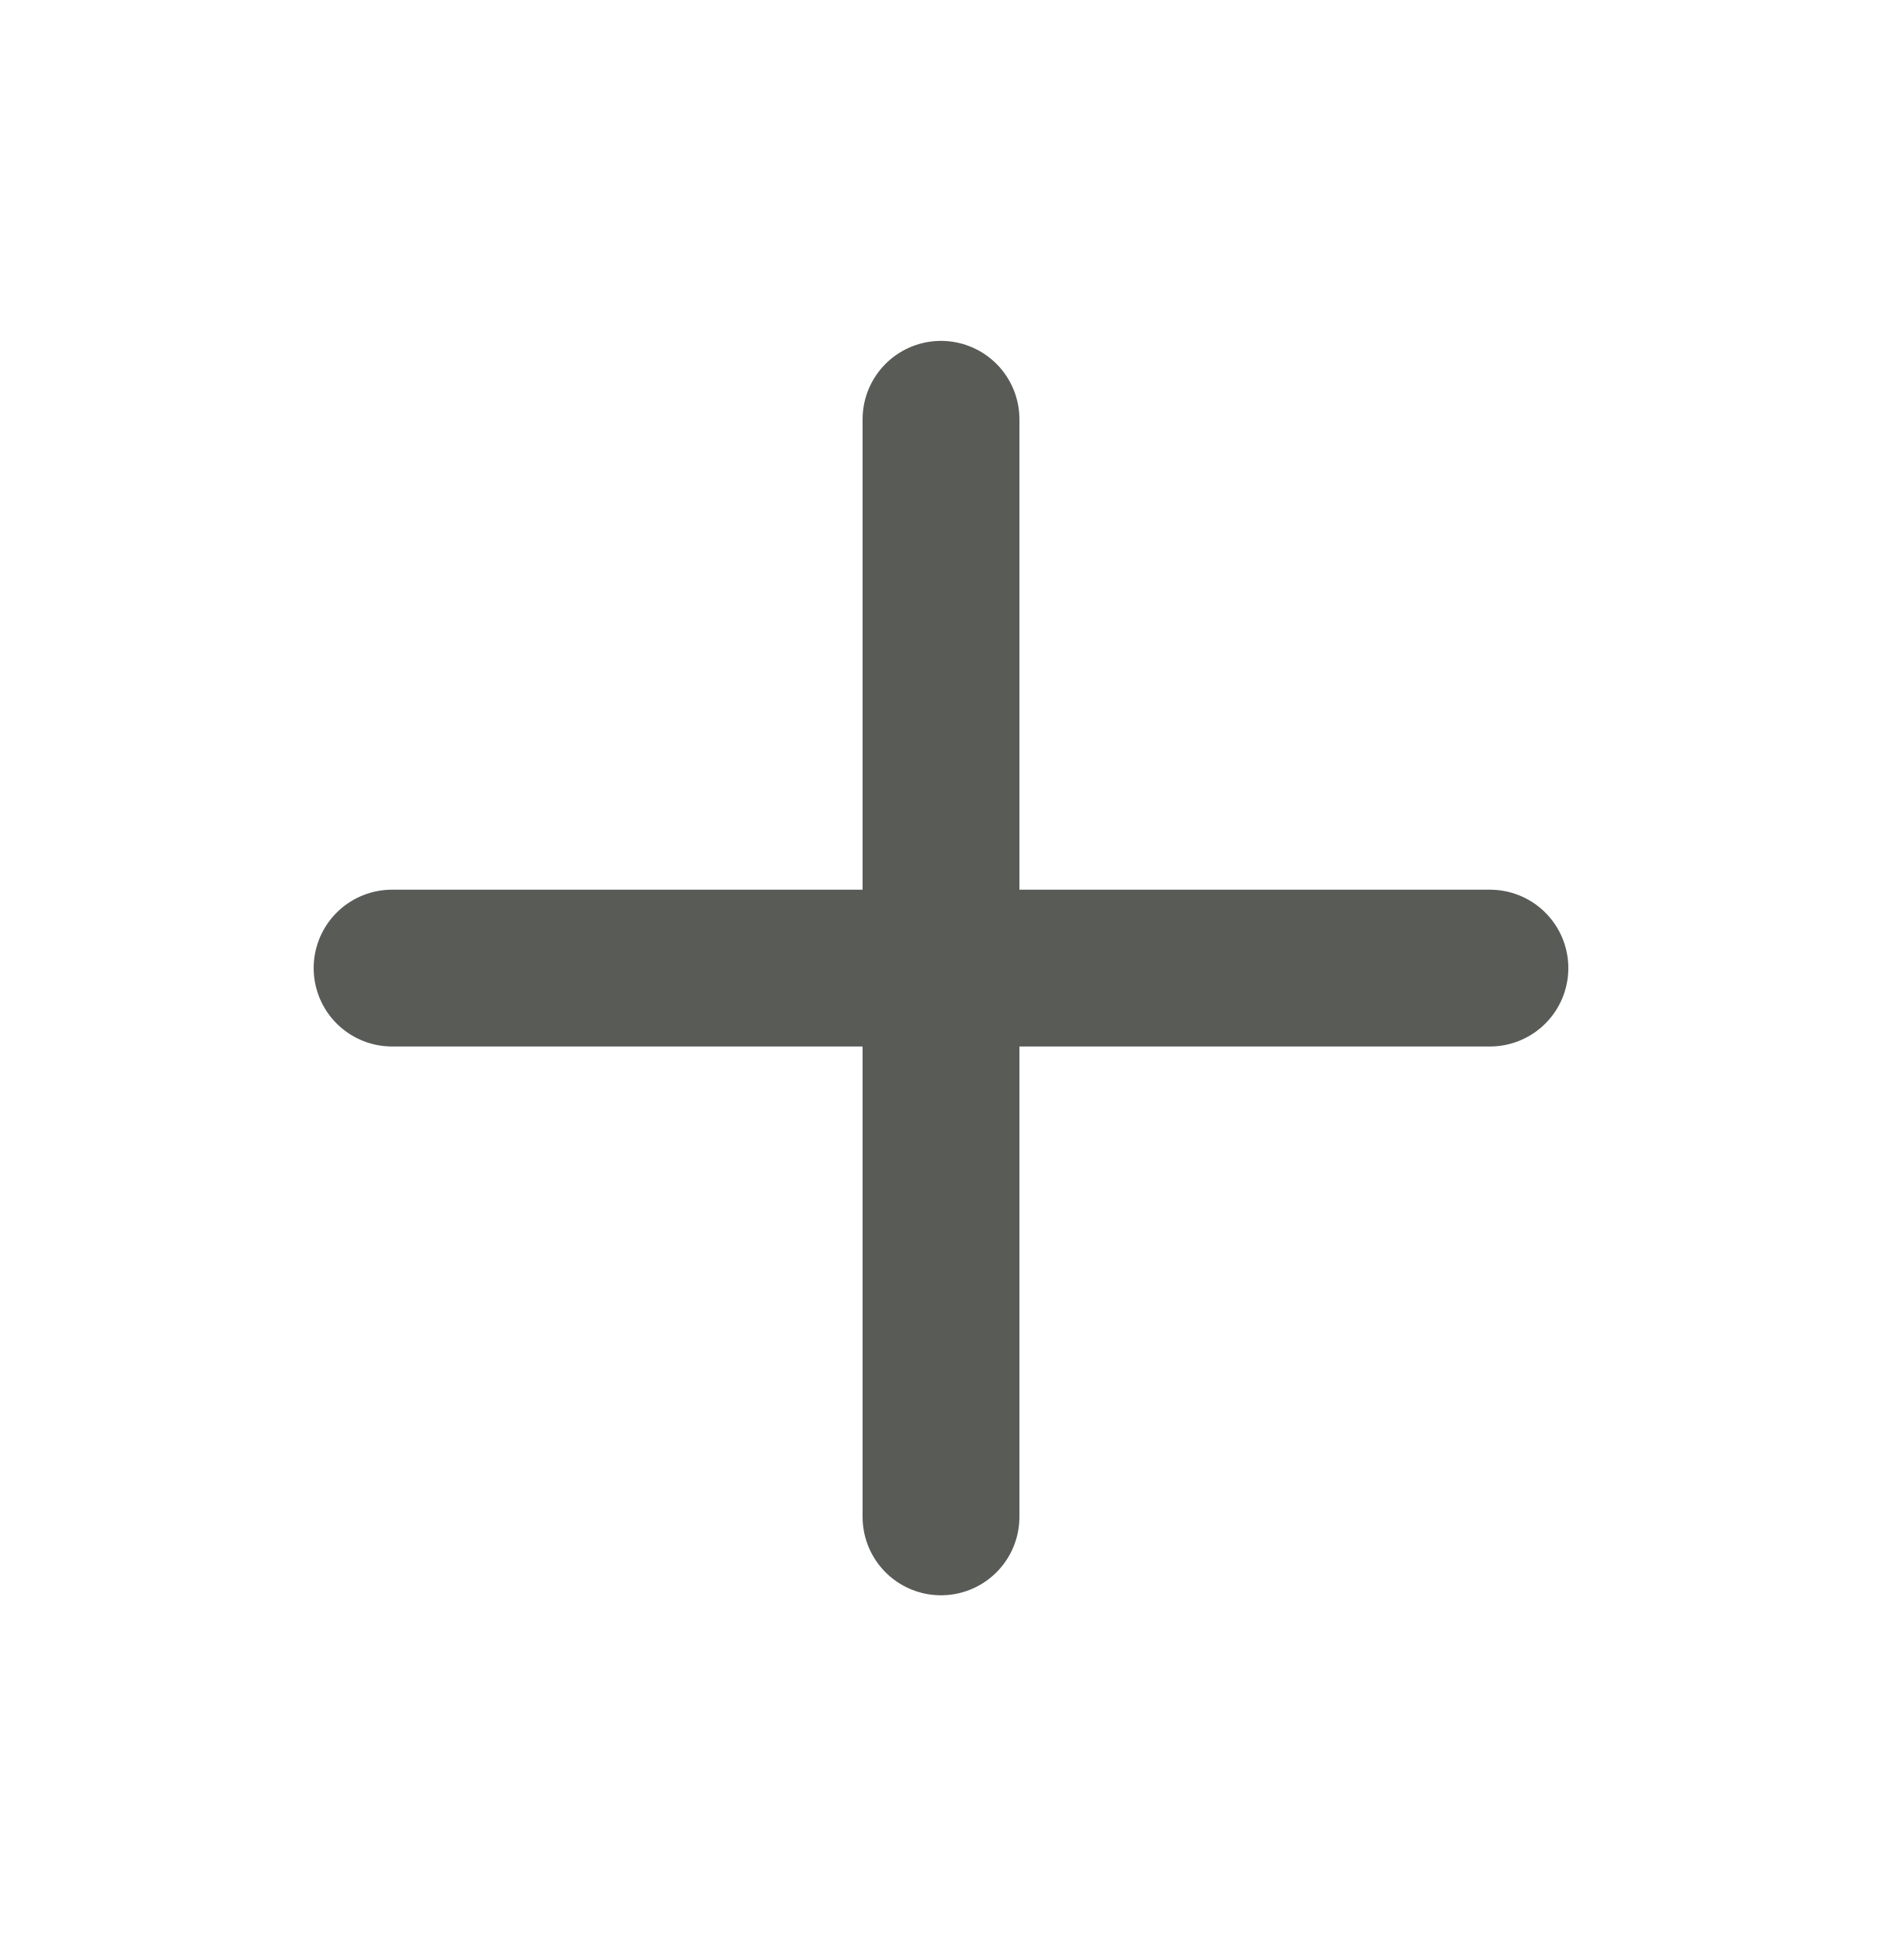
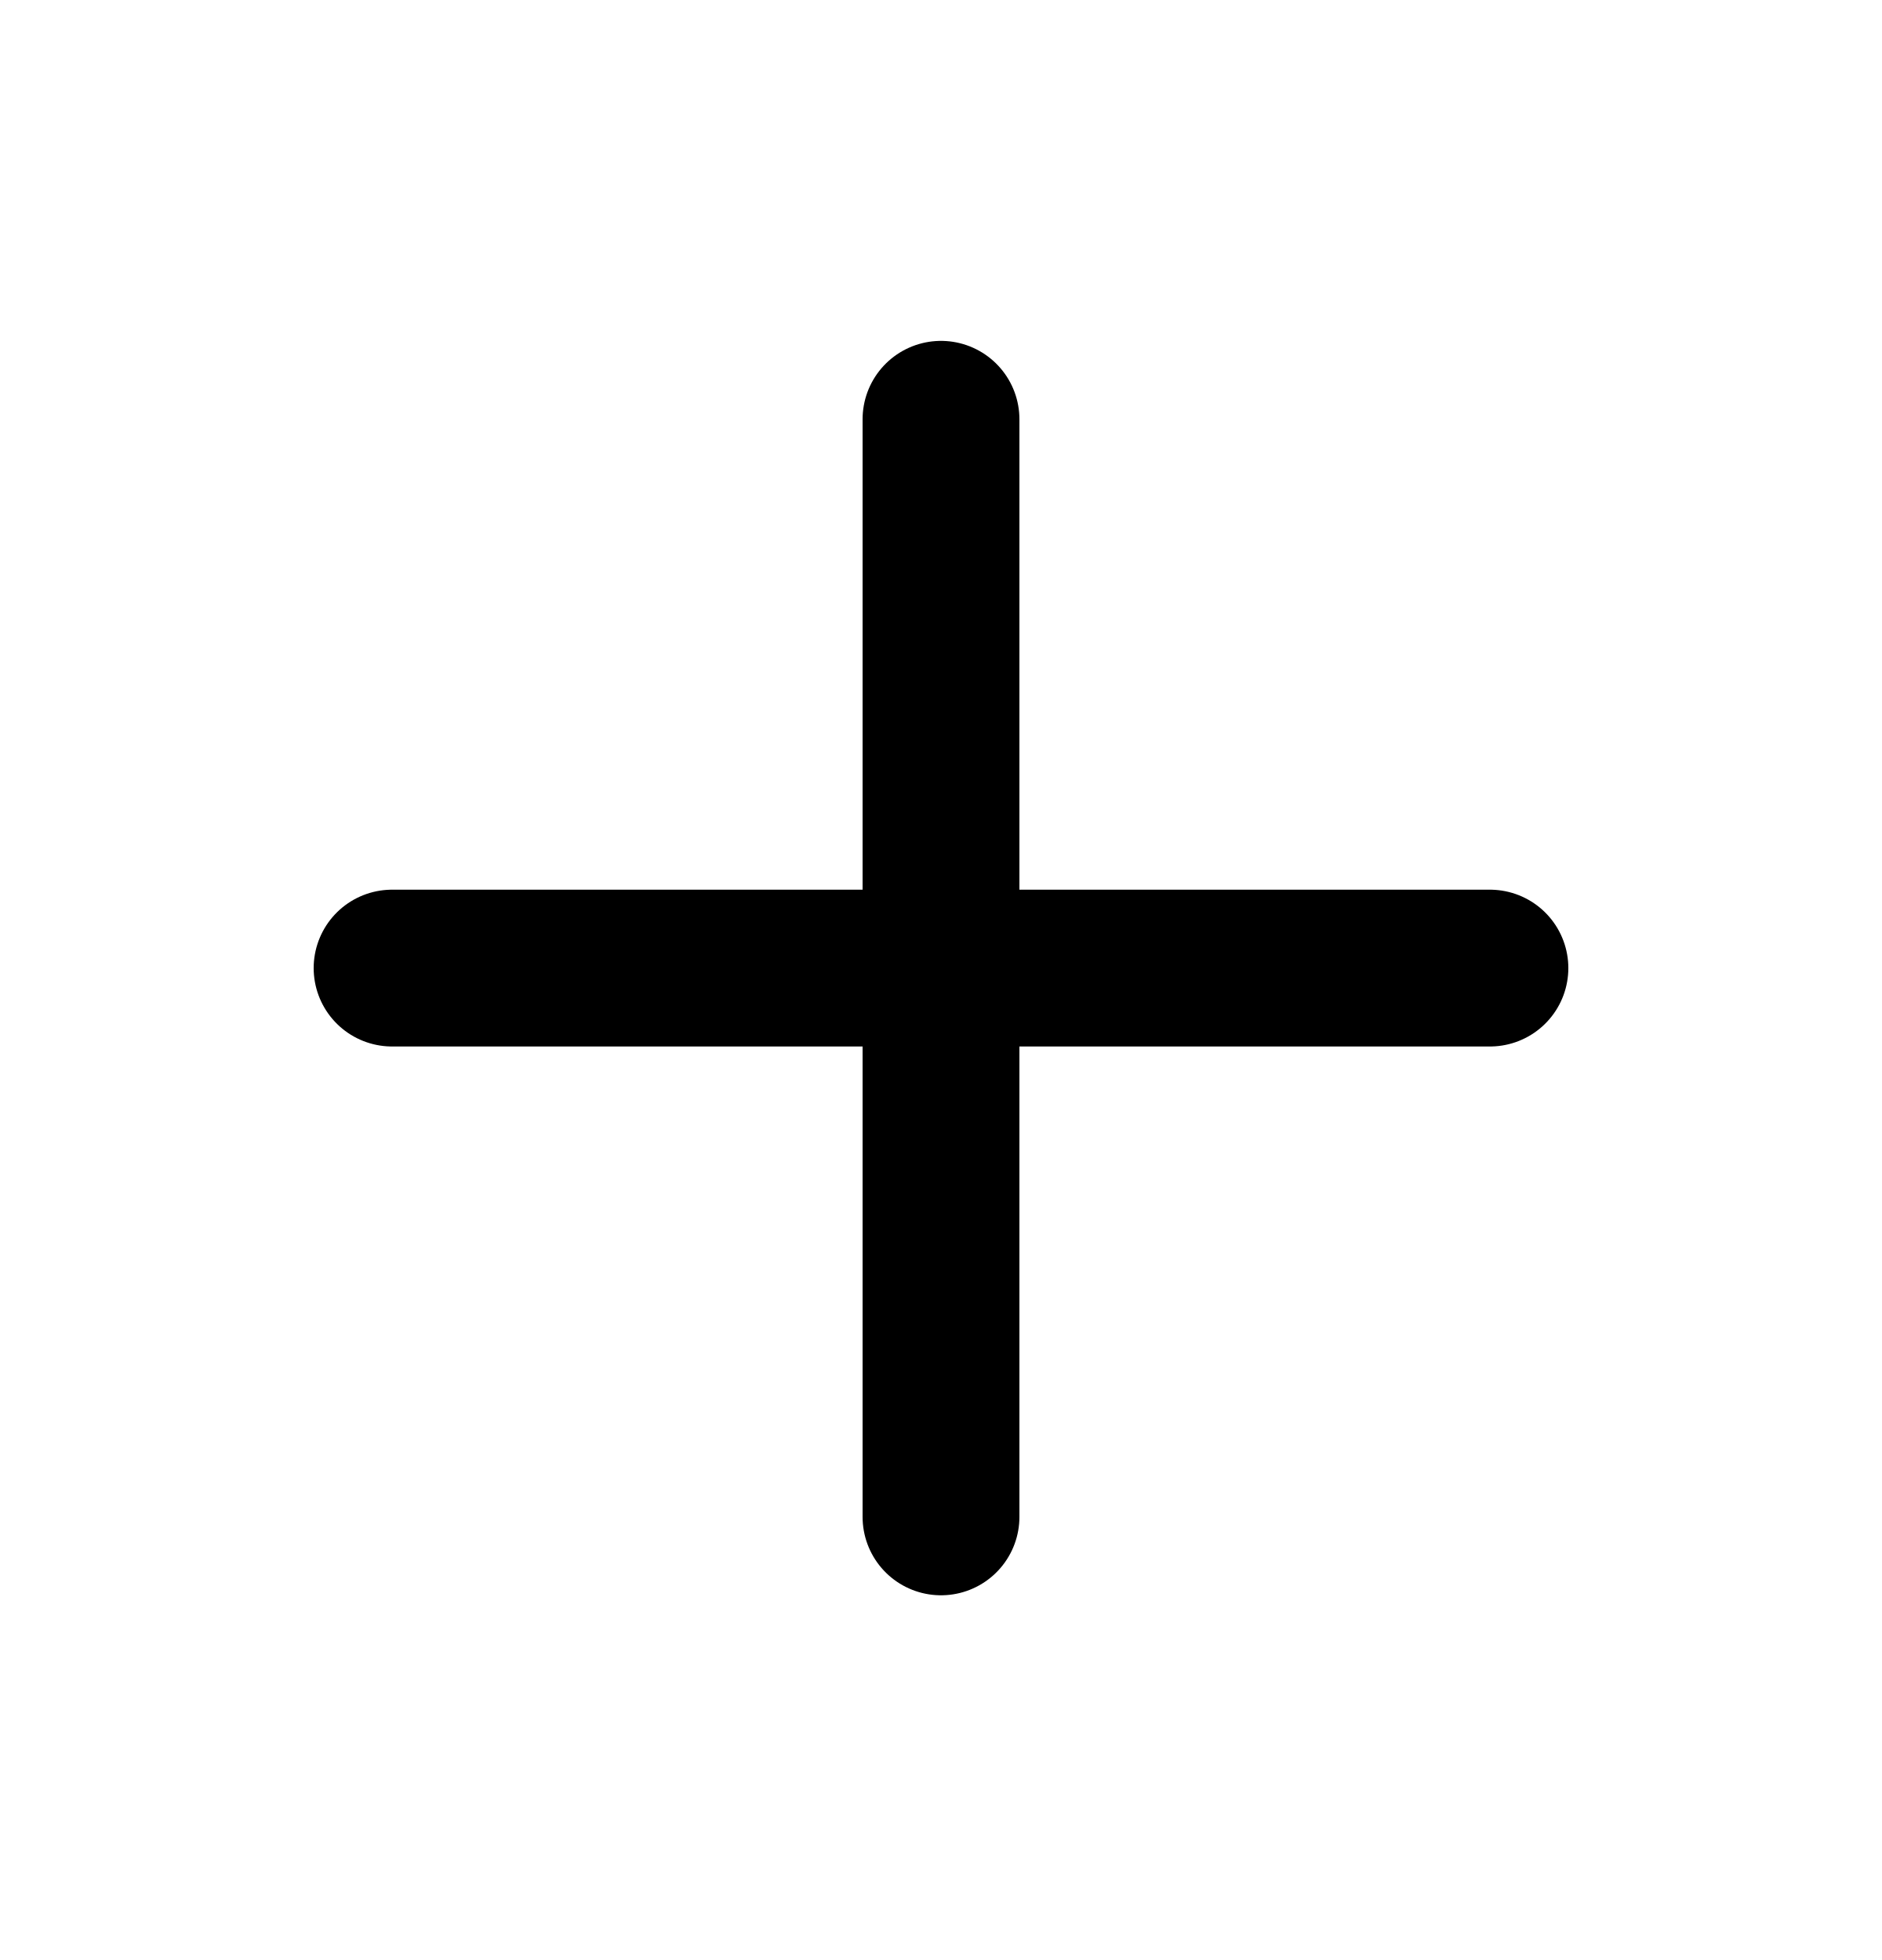
<svg xmlns="http://www.w3.org/2000/svg" width="24" height="25" viewBox="0 0 24 25" fill="none">
-   <path d="M5 12.348H19" stroke="#595B57" stroke-width="2" stroke-linecap="round" stroke-linejoin="round" />
-   <path d="M12 5.348V19.348" stroke="#595B57" stroke-width="2" stroke-linecap="round" stroke-linejoin="round" />
+   <path d="M5 12.348H19" stroke="currentColor" stroke-width="2" stroke-linecap="round" stroke-linejoin="round" />
+   <path d="M12 5.348V19.348" stroke="currentColor" stroke-width="2" stroke-linecap="round" stroke-linejoin="round" />
</svg>
